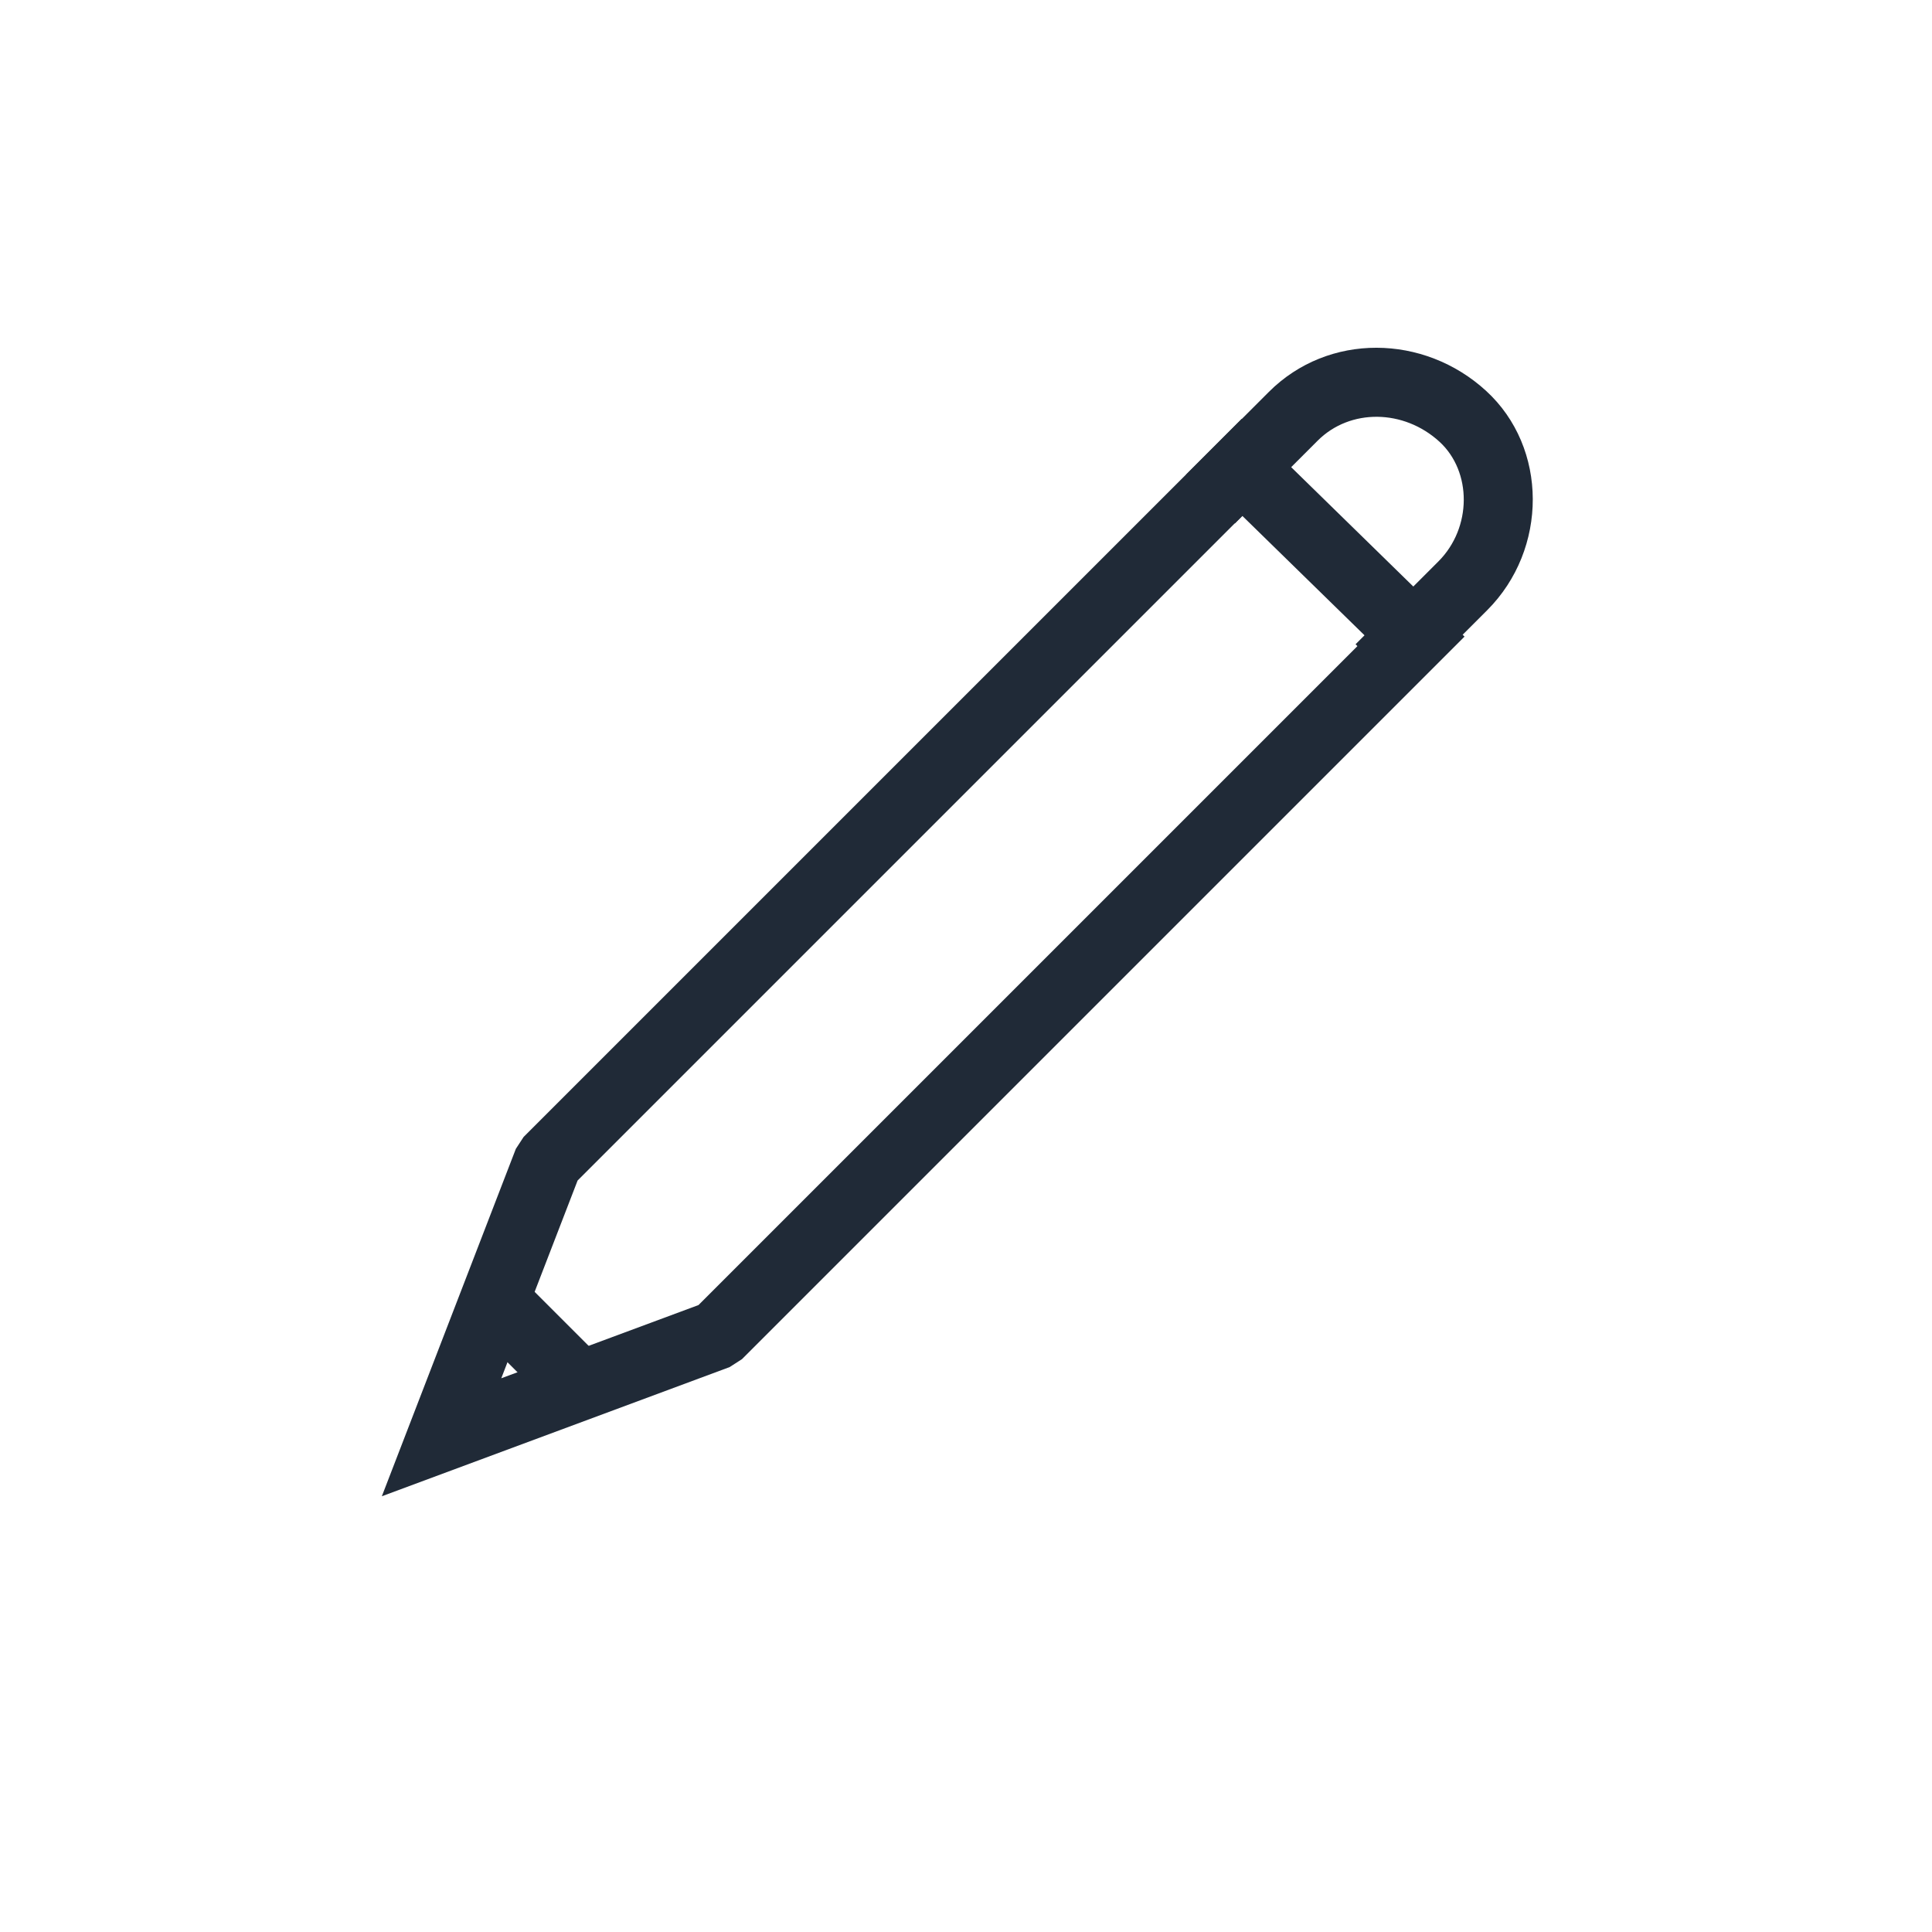
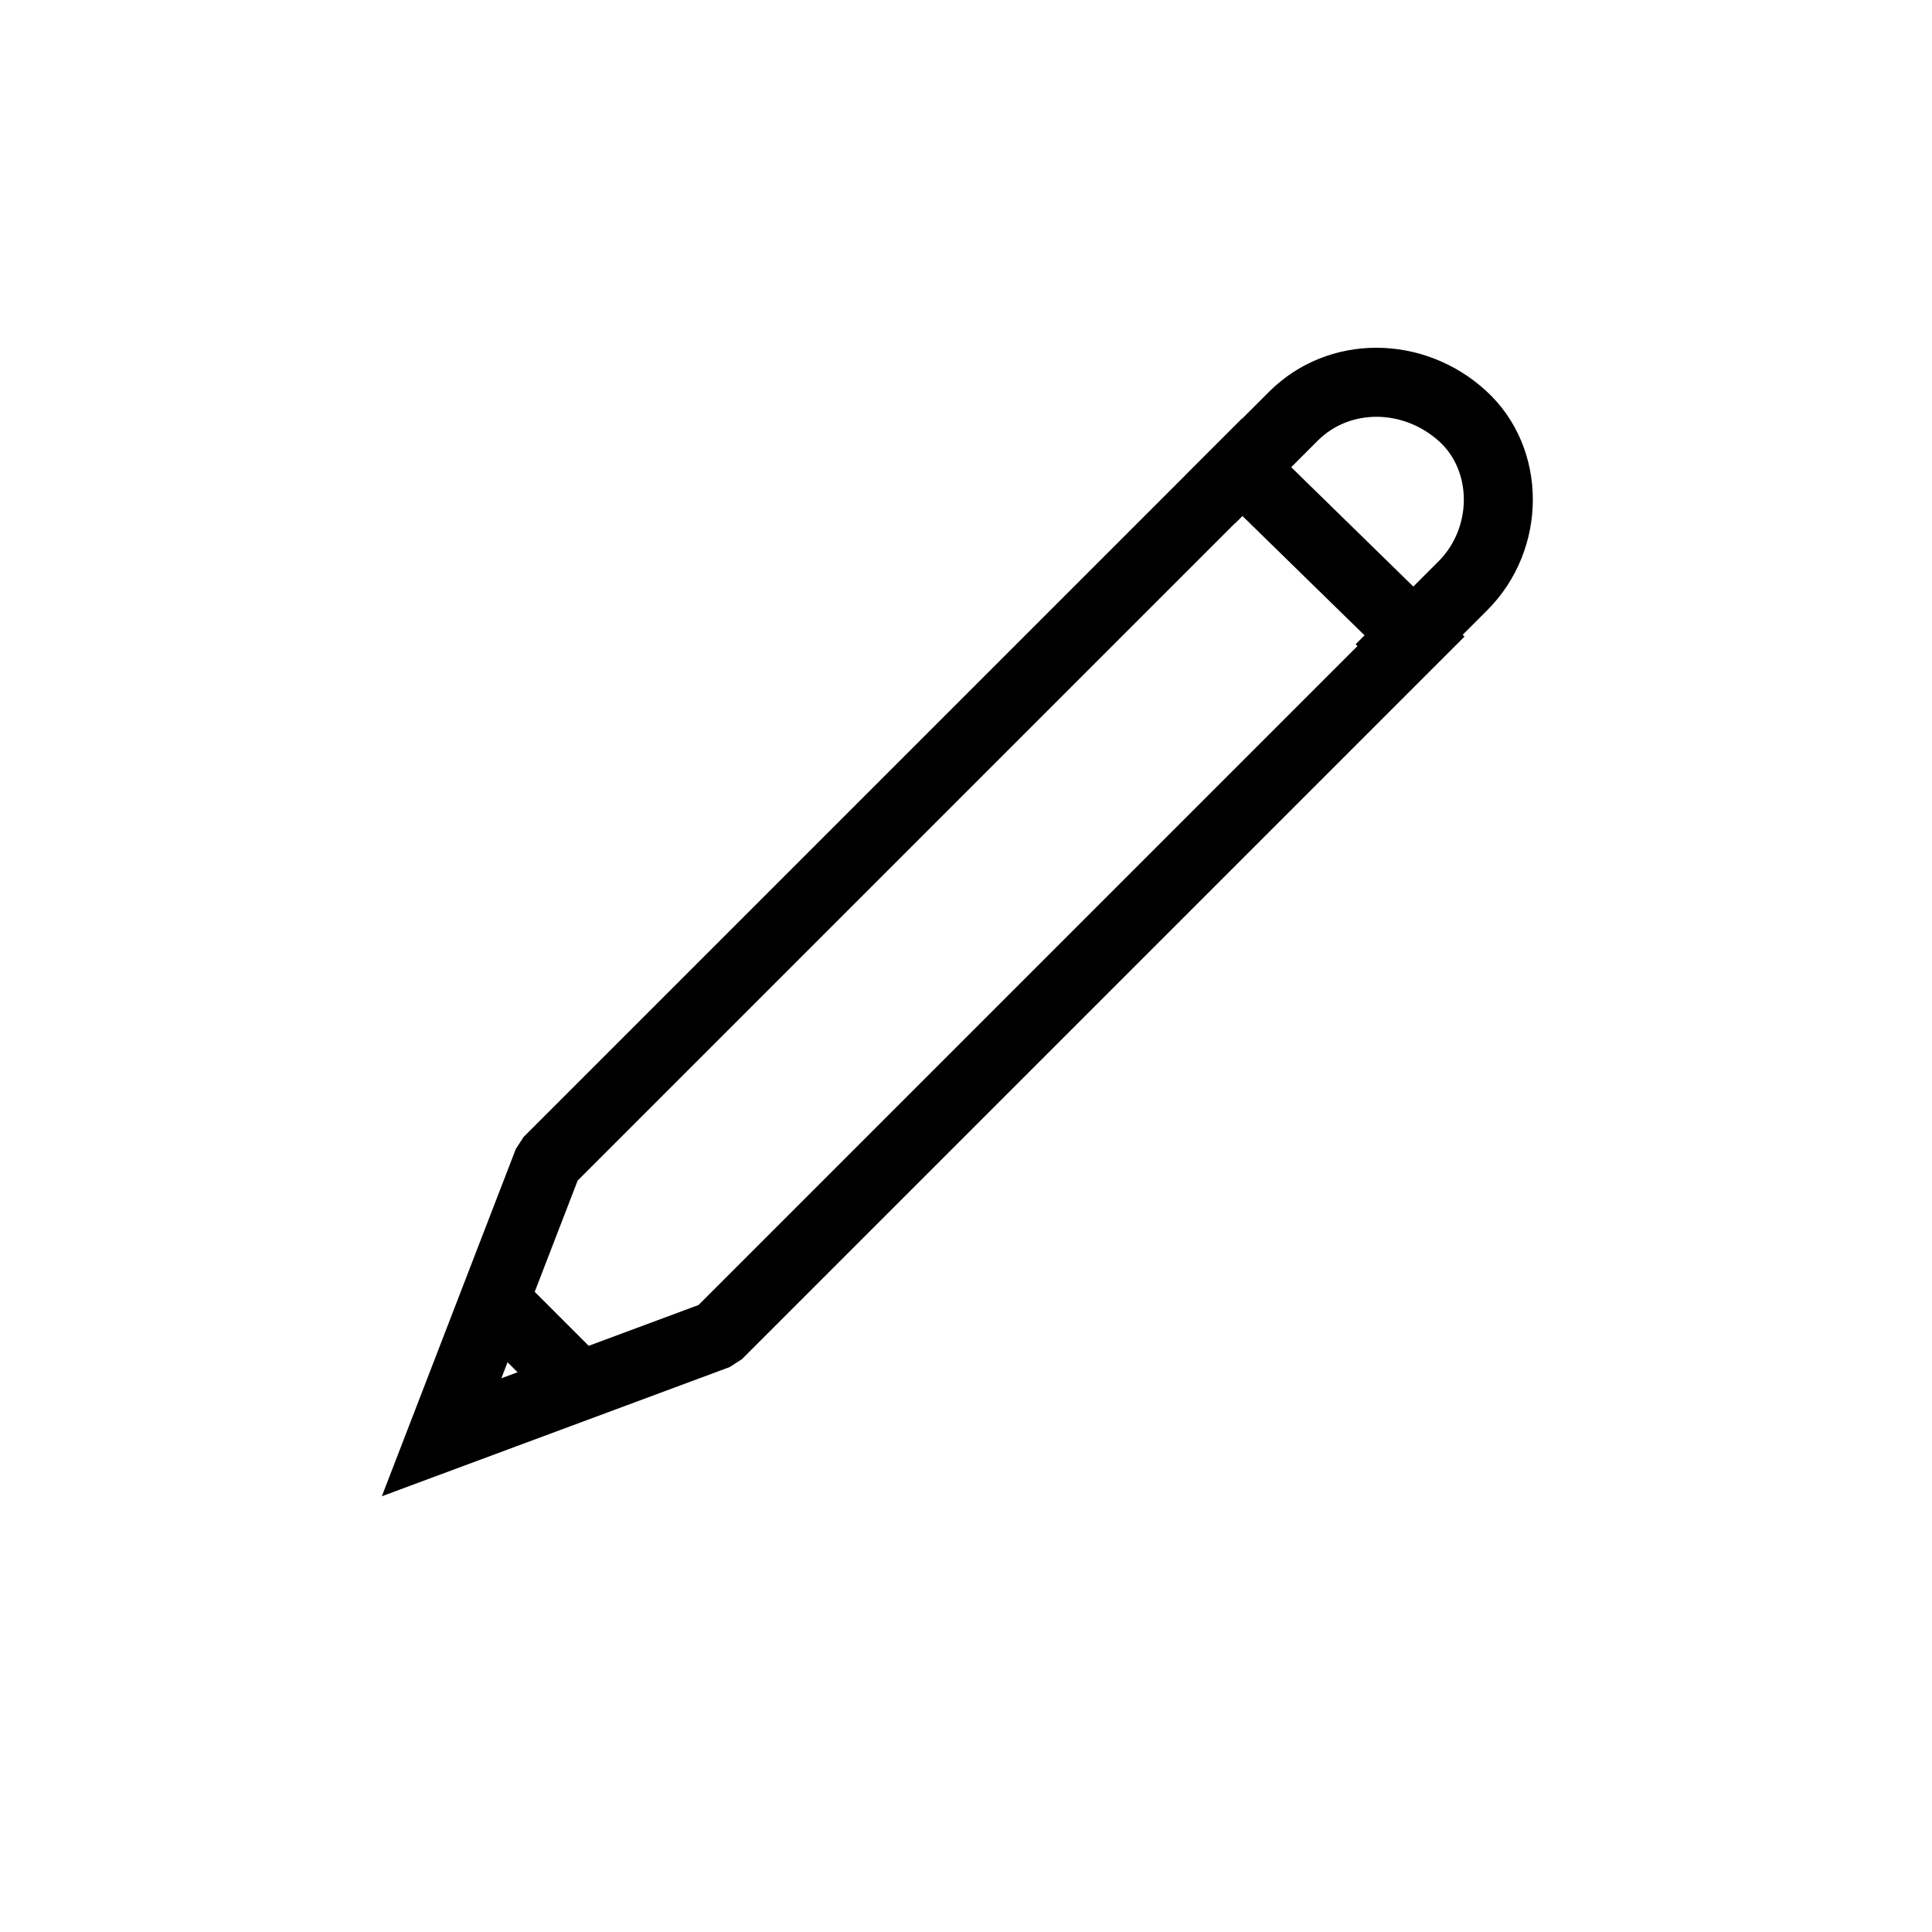
- <svg xmlns="http://www.w3.org/2000/svg" xmlns:xlink="http://www.w3.org/1999/xlink" width="28" height="28" viewBox="0 0 28 28" version="1.1">
-   <g id="Canvas" transform="translate(-556 -1834)">
-     <g id="Icon/Misc/Carbon/Edit">
-       <g id="Icon/Misc/Carbon/Edit">
-         <g id="Group">
-           <g id="Shape">
-             <use xlink:href="#path0_fill" transform="translate(561.534 1840.07)" fill="#202A37" />
-           </g>
-           <g id="Shape">
-             <use xlink:href="#path1_fill" transform="translate(573.189 1839.04)" fill="#202A37" />
-           </g>
-           <g id="Shape">
-             <use xlink:href="#path2_fill" transform="translate(562.789 1852.47)" fill="#202A37" />
-           </g>
-         </g>
-       </g>
-     </g>
-   </g>
+ <svg xmlns="http://www.w3.org/2000/svg" xmlns:xlink="http://www.w3.org/1999/xlink" width="28" height="28" id="set2-edit">
+   <use xlink:href="#a18" transform="translate(5.534 6.07)" />
+   <use xlink:href="#b18" transform="translate(17.19 5.04)" />
+   <use xlink:href="#c18" transform="translate(6.79 18.47)" />
  <defs>
-     <path id="path0_fill" fill-rule="evenodd" d="M 0 15.615L 5.04 13.743L 5.219 13.628L 15.691 3.156L 12.462 0L 2.055 10.407L 1.942 10.58L 0 15.615ZM 12.47 1.406L 14.269 3.164L 4.589 12.844L 1.731 13.905L 2.837 11.039L 12.47 1.406Z" />
-     <path id="path1_fill" d="M 0.707 2.547L 1.907 1.347C 2.378 0.876 3.157 0.889 3.673 1.362C 4.145 1.795 4.145 2.609 3.657 3.097L 2.457 4.297L 3.164 5.004L 4.364 3.804C 5.248 2.92 5.248 1.449 4.349 0.625C 3.449 -0.2 2.062 -0.222 1.2 0.64L 0 1.84L 0.707 2.547Z" />
-     <path id="path2_fill" d="M 0 0.707L 1.257 1.964L 1.964 1.257L 0.707 0L 0 0.707Z" />
+     <path id="a18" fill-rule="evenodd" d="M0 15.615l5.04-1.872.179-.115L15.691 3.156 12.462 0 2.055 10.407l-.113.174L0 15.615zM12.47 1.406l1.799 1.758-9.679 9.679-2.858 1.062 1.106-2.866 9.633-9.633z" />
+     <path id="b18" d="M.707 2.547l1.2-1.2c.471-.471 1.249-.458 1.766.015.472.433.472 1.247-.016 1.735l-1.2 1.2.707.707 1.2-1.2c.884-.884.884-2.355-.016-3.179C3.449-.2 2.062-.222 1.2.64L0 1.84l.707.707z" />
+     <path id="c18" d="M0 .707L1.257 1.964l.707-.707L.707 0 0 .707z" />
  </defs>
</svg>
